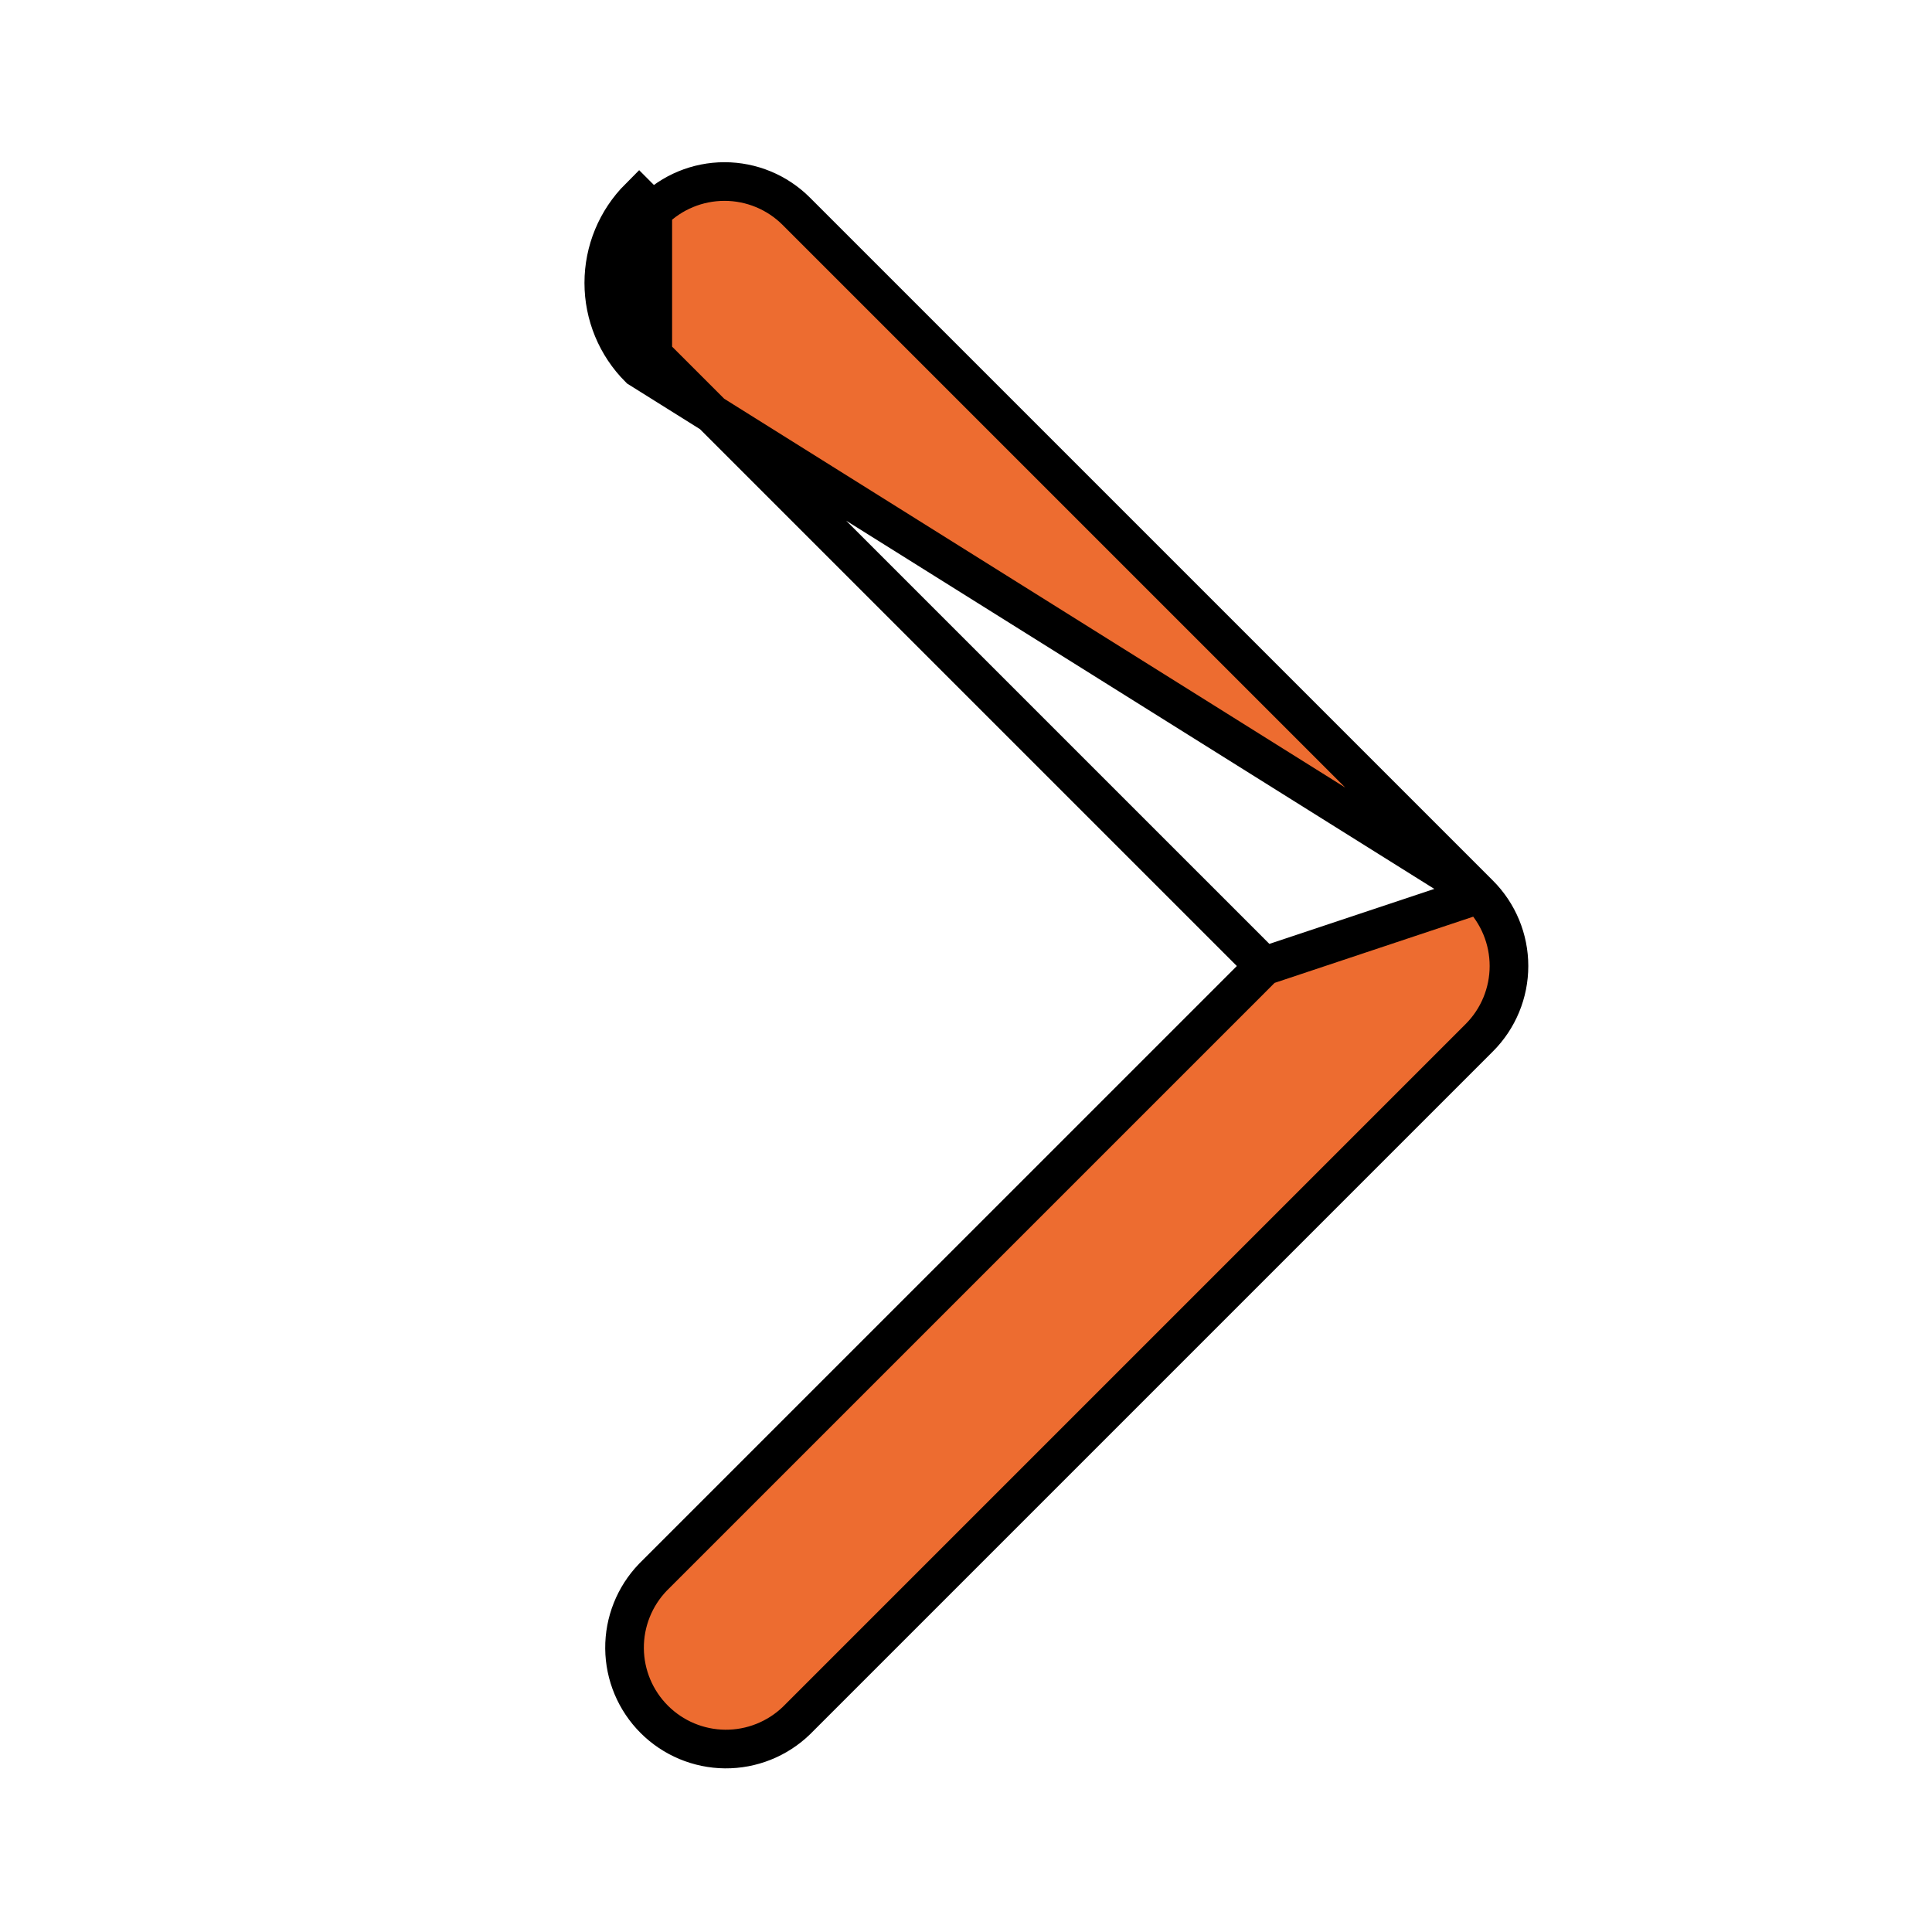
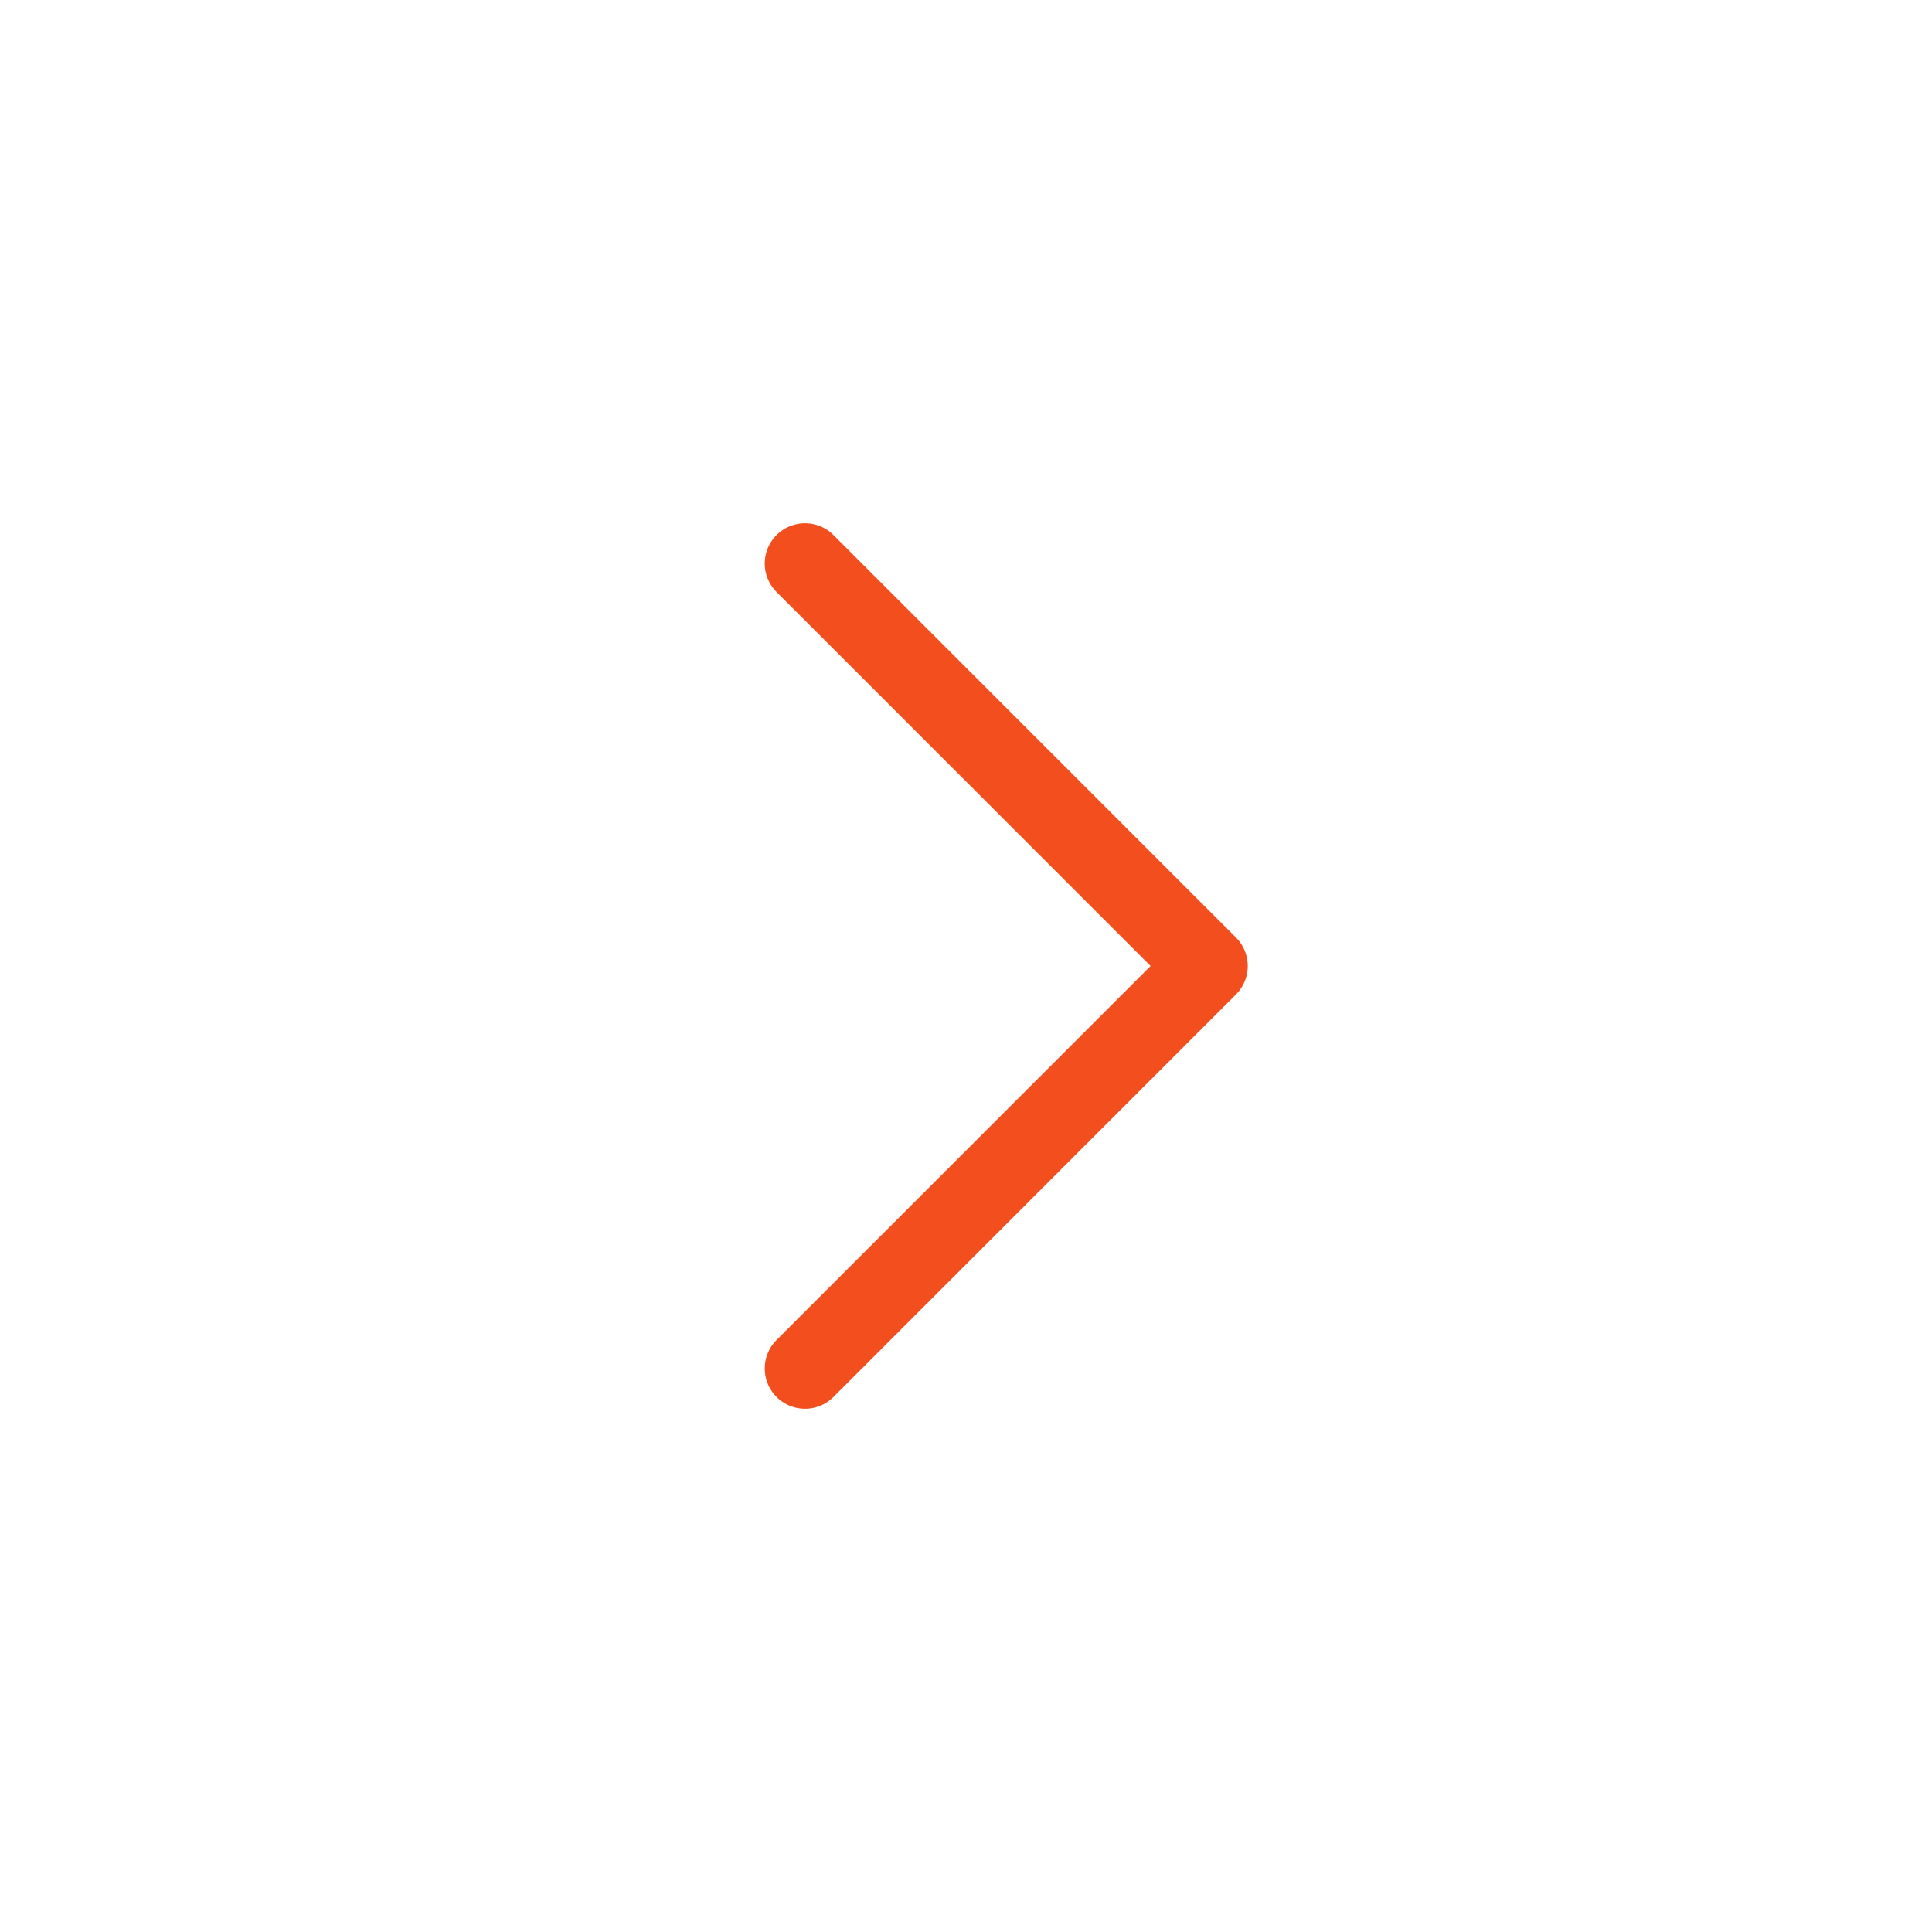
- <svg xmlns="http://www.w3.org/2000/svg" width="50" height="50" viewBox="0 0 50 50" fill="none">
-   <path d="M32.716 25L32.363 25.354L16.897 40.819C16.421 41.314 16.157 41.976 16.163 42.663C16.169 43.351 16.445 44.009 16.932 44.496C17.419 44.983 18.077 45.259 18.765 45.265C19.452 45.271 20.114 45.007 20.609 44.531L38.284 26.856C38.284 26.856 38.284 26.856 38.284 26.856C38.776 26.364 39.052 25.696 39.052 25C39.052 24.304 38.776 23.636 38.284 23.144L38.284 23.144M32.716 25L38.284 23.144M32.716 25L32.363 24.646L16.894 9.178M32.716 25L16.894 9.178M38.284 23.144L20.606 5.466C20.606 5.466 20.606 5.466 20.606 5.466C20.113 4.974 19.446 4.698 18.75 4.698C18.054 4.698 17.386 4.974 16.894 5.466C16.894 5.466 16.894 5.466 16.894 5.466M38.284 23.144L16.541 9.531C15.955 8.945 15.626 8.151 15.626 7.322C15.626 6.493 15.955 5.699 16.541 5.112L16.894 5.466M16.894 5.466C16.402 5.958 16.126 6.626 16.126 7.322C16.126 8.018 16.402 8.685 16.894 9.178C16.894 9.178 16.894 9.178 16.894 9.178M16.894 5.466L16.894 9.178" fill="#ED6C30" stroke="black" />
+ <svg xmlns="http://www.w3.org/2000/svg" width="24" height="24" viewBox="0 0 24 24" fill="none">
+   <path d="M10 17L15 12L10 7" stroke="#F24E1E" stroke-linecap="round" stroke-linejoin="round" />
</svg>
